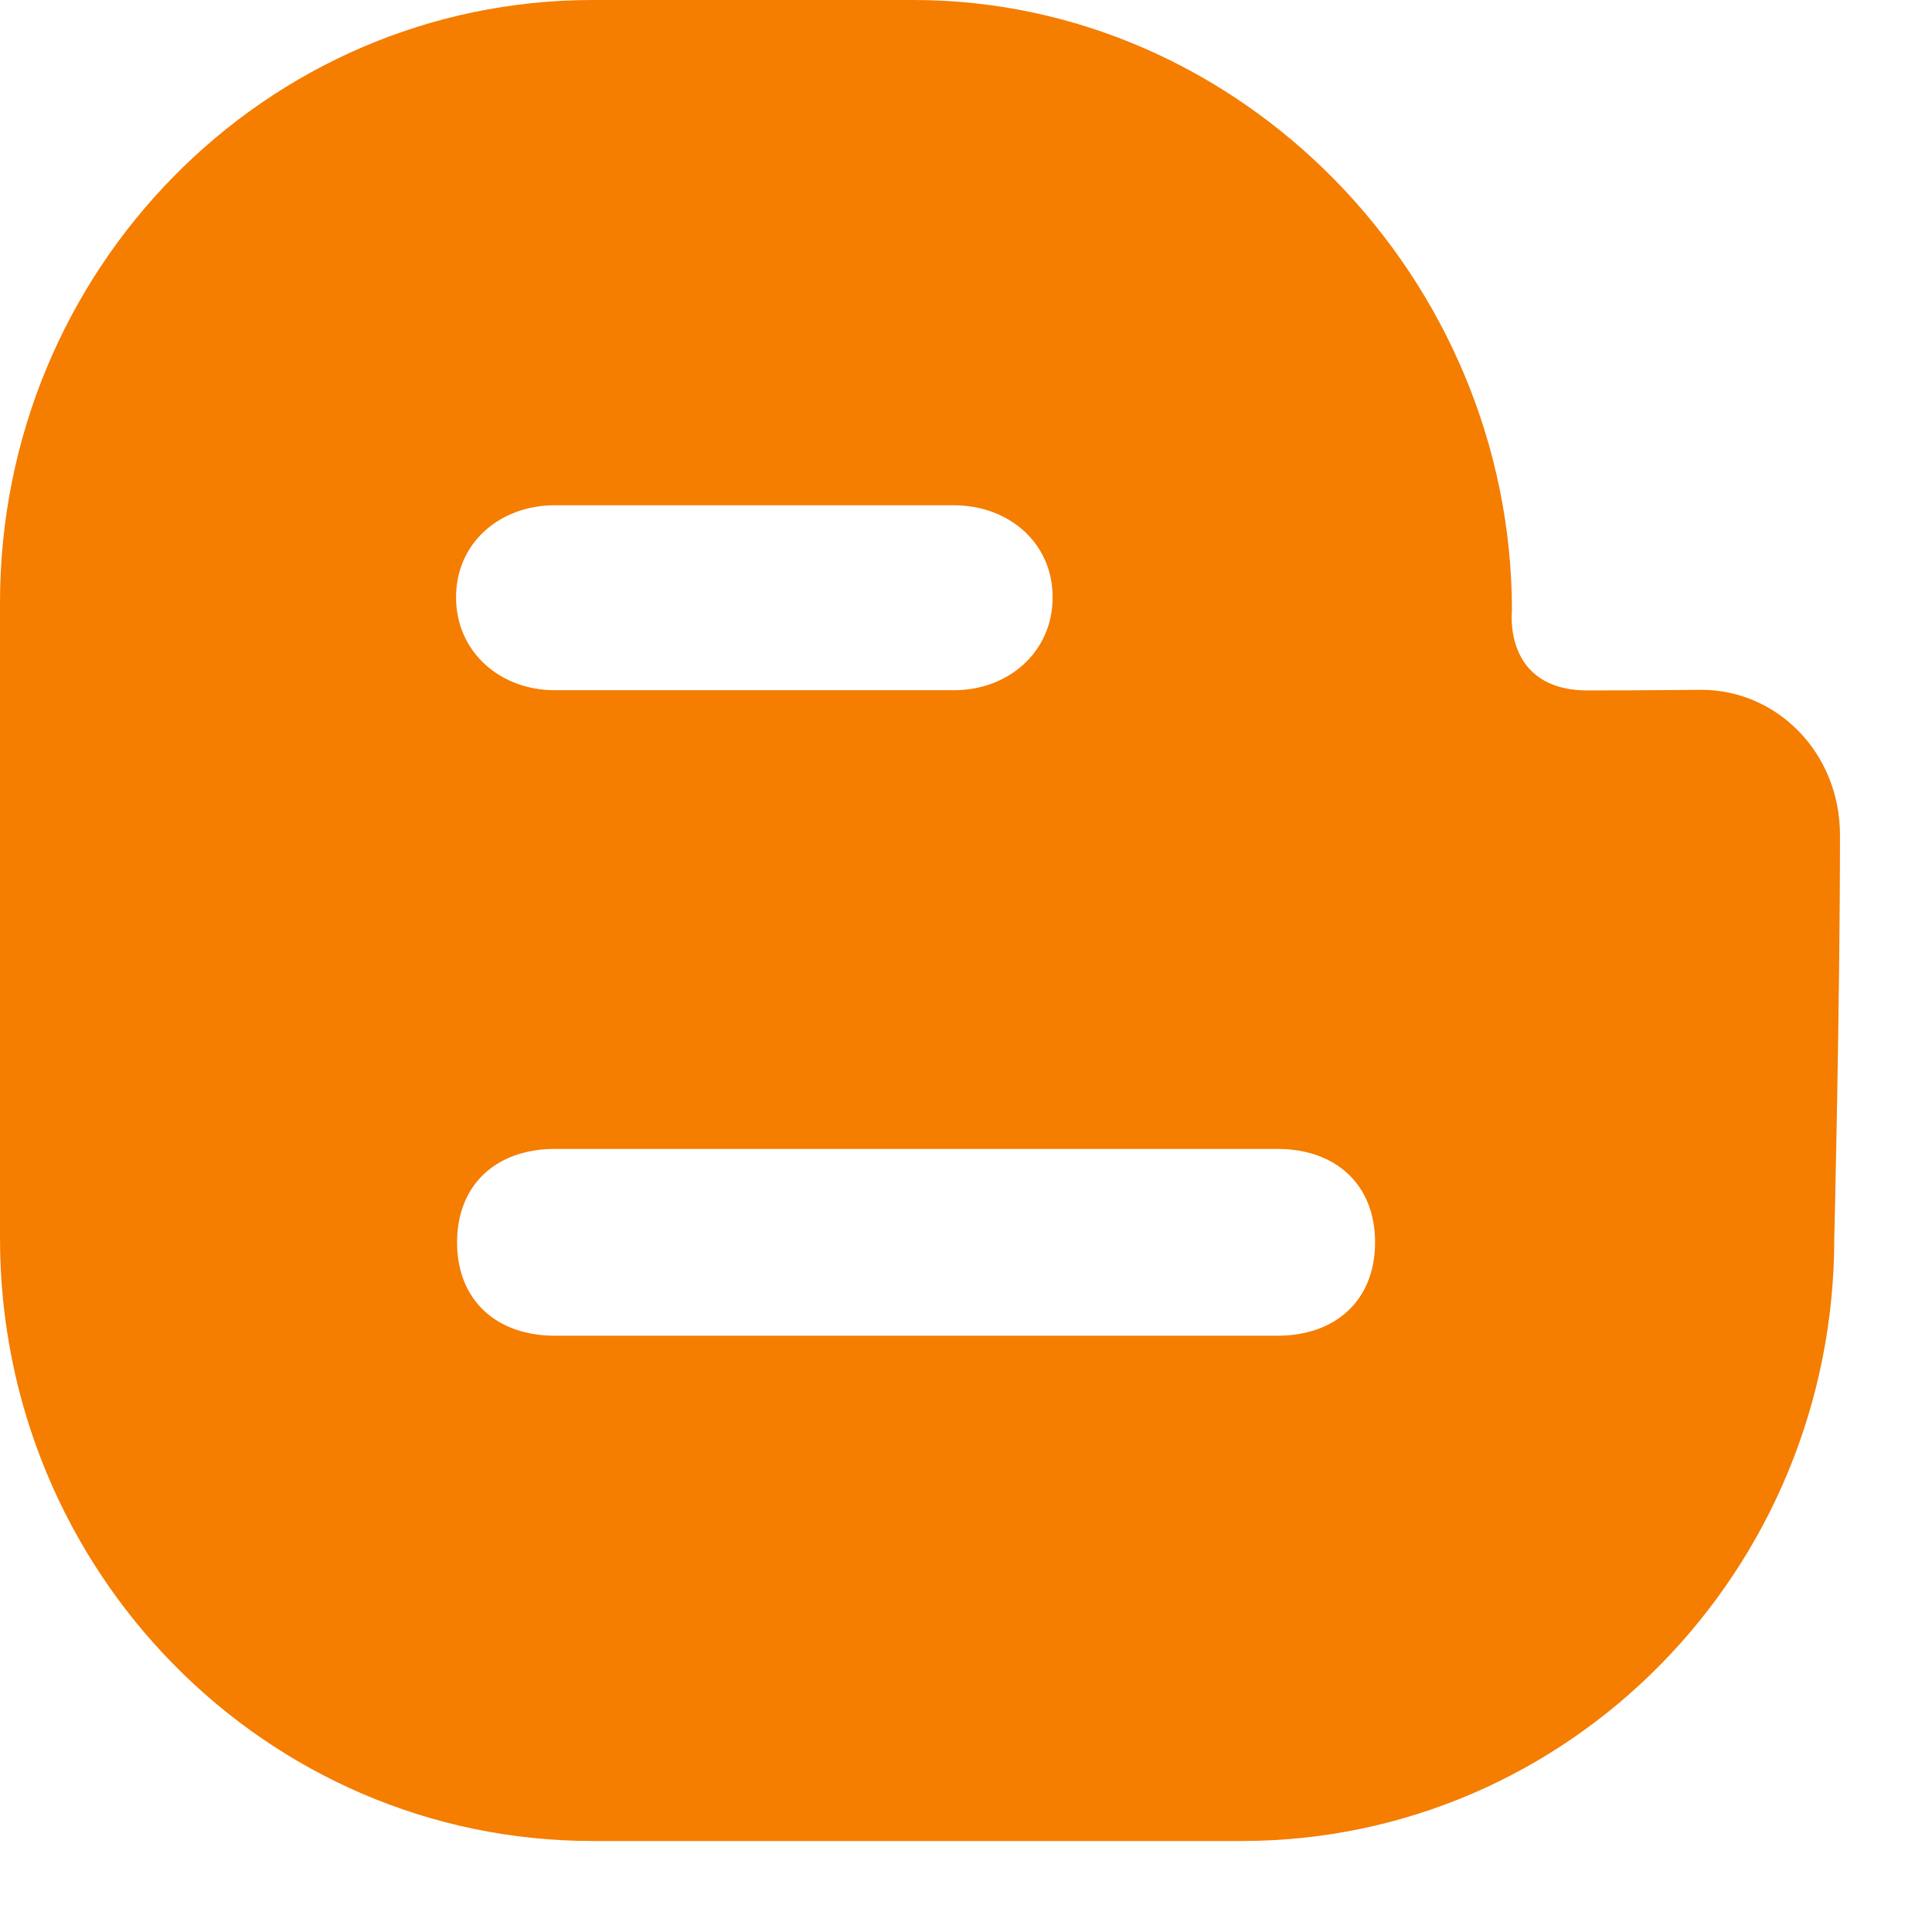
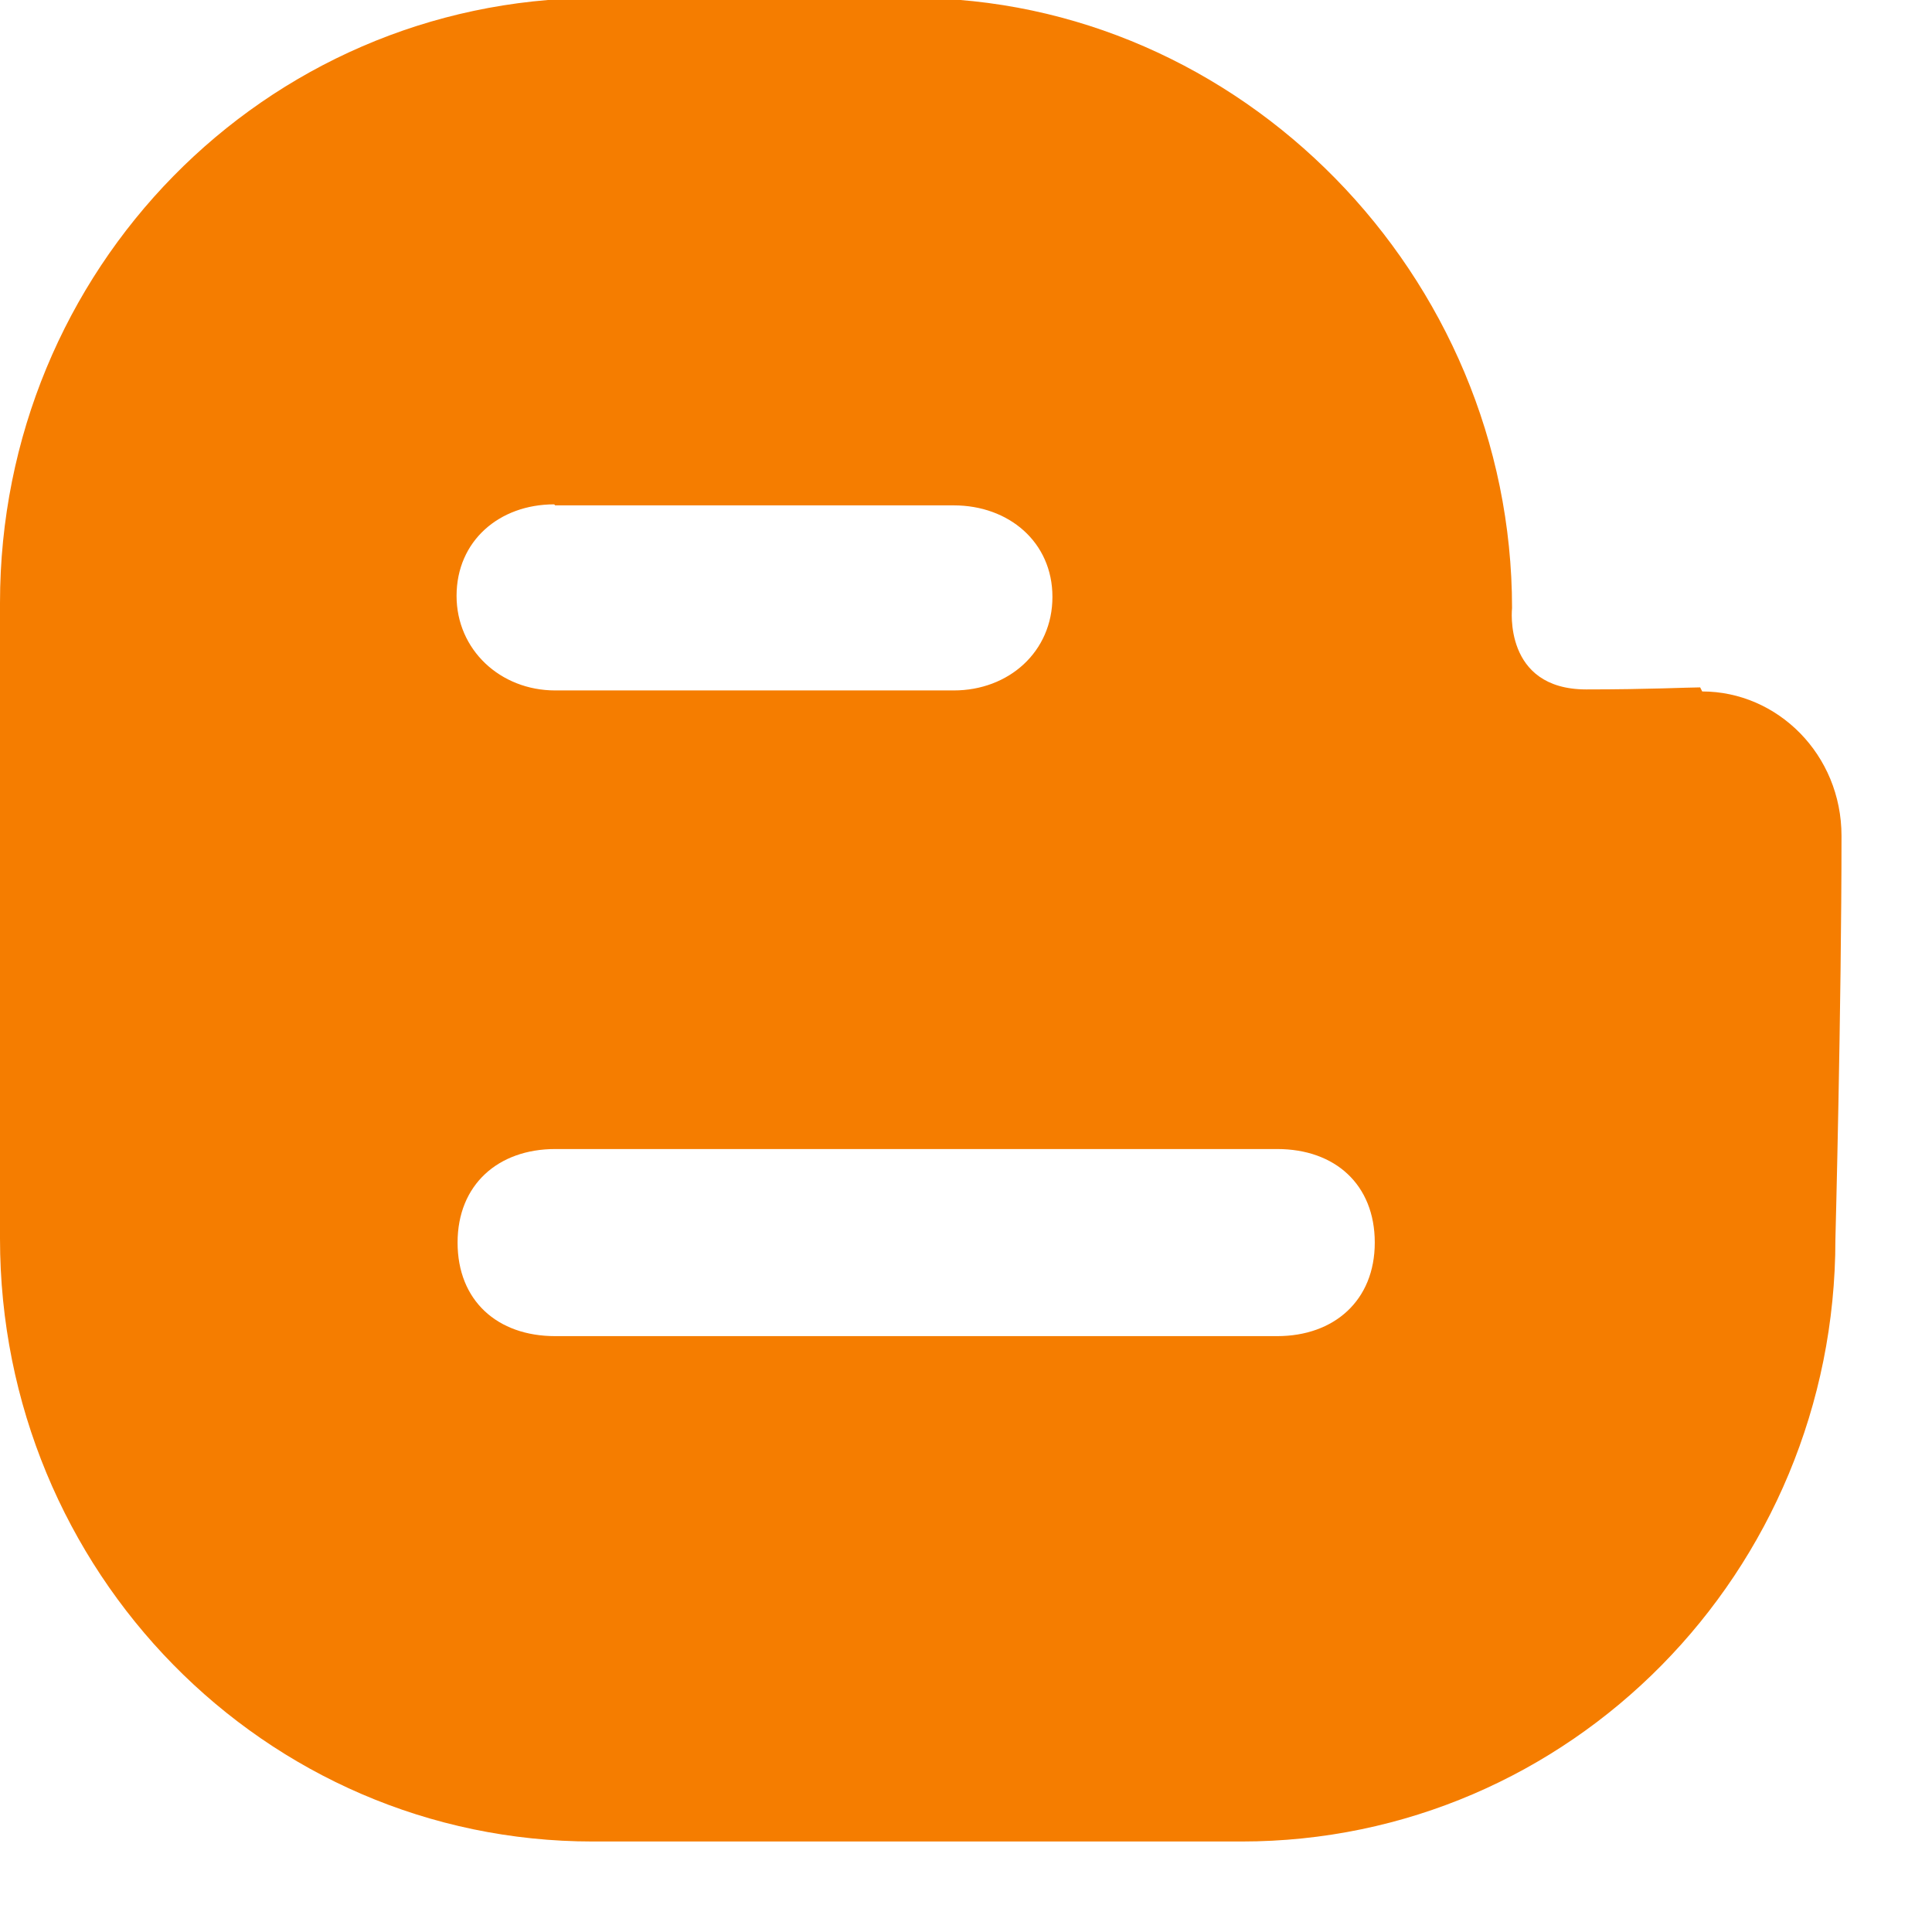
- <svg xmlns="http://www.w3.org/2000/svg" width="19px" height="19px" viewBox="0 0 19 19" version="1.1">
-   <defs />
-   <g id="Symbols" stroke="none" stroke-width="1" fill="none" fill-rule="evenodd">
-     <g id="Footer" transform="translate(-1118, -139)" fill="#F57D00">
-       <g id="Blogger" transform="translate(1118, 139)">
-         <path d="M12.563,13.136 L5.456,13.136 C4.886,13.136 4.495,12.79 4.495,12.218 C4.495,11.645 4.886,11.299 5.456,11.299 L12.563,11.299 C13.132,11.299 13.523,11.645 13.523,12.218 C13.523,12.79 13.132,13.136 12.563,13.136 M5.456,4.969 L9.381,4.969 C9.917,4.969 10.352,5.335 10.352,5.874 C10.352,6.412 9.917,6.788 9.381,6.788 L5.456,6.788 C4.919,6.788 4.485,6.412 4.485,5.874 C4.485,5.335 4.919,4.969 5.456,4.969 M16.733,6.784 C16.608,6.784 16.219,6.79 15.614,6.79 C14.778,6.79 14.869,6.008 14.869,6.008 C14.869,2.734 12.203,0 8.984,0 L5.829,0 C2.61,0 0,2.654 0,5.928 L0,12.177 C0,15.451 2.61,18.105 5.829,18.105 L12.21,18.105 C15.429,18.105 18.039,15.451 18.039,12.177 C18.039,12.177 18.095,9.896 18.095,8.214 C18.095,7.396 17.469,6.784 16.733,6.784" id="Fill-64" />
+ <svg xmlns="http://www.w3.org/2000/svg" width="19" height="19">
+   <g fill="none">
+     <g fill="#F57D00">
+       <g>
+         <path d="M12.56 13.14h-7.1c-.57 0-.96-.35-.96-.92 0-.57.4-.92.96-.92h7.1c.57 0 .96.35.96.92 0 .57-.4.92-.96.92m-7.1-8.17h3.92c.54 0 .97.36.97.9s-.43.92-.97.92H5.46c-.54 0-.97-.4-.97-.93 0-.54.42-.9.96-.9m11.27 1.8c-.12 0-.5.02-1.12.02-.82 0-.73-.8-.73-.8 0-3.27-2.67-6-5.9-6H5.84C2.6 0 0 2.65 0 5.93v6.25c0 3.27 2.6 5.93 5.83 5.93h6.38c3.23 0 5.84-2.65 5.84-5.92 0 0 .06-2.28.06-3.97 0-.8-.63-1.42-1.37-1.42" />
      </g>
    </g>
  </g>
</svg>
